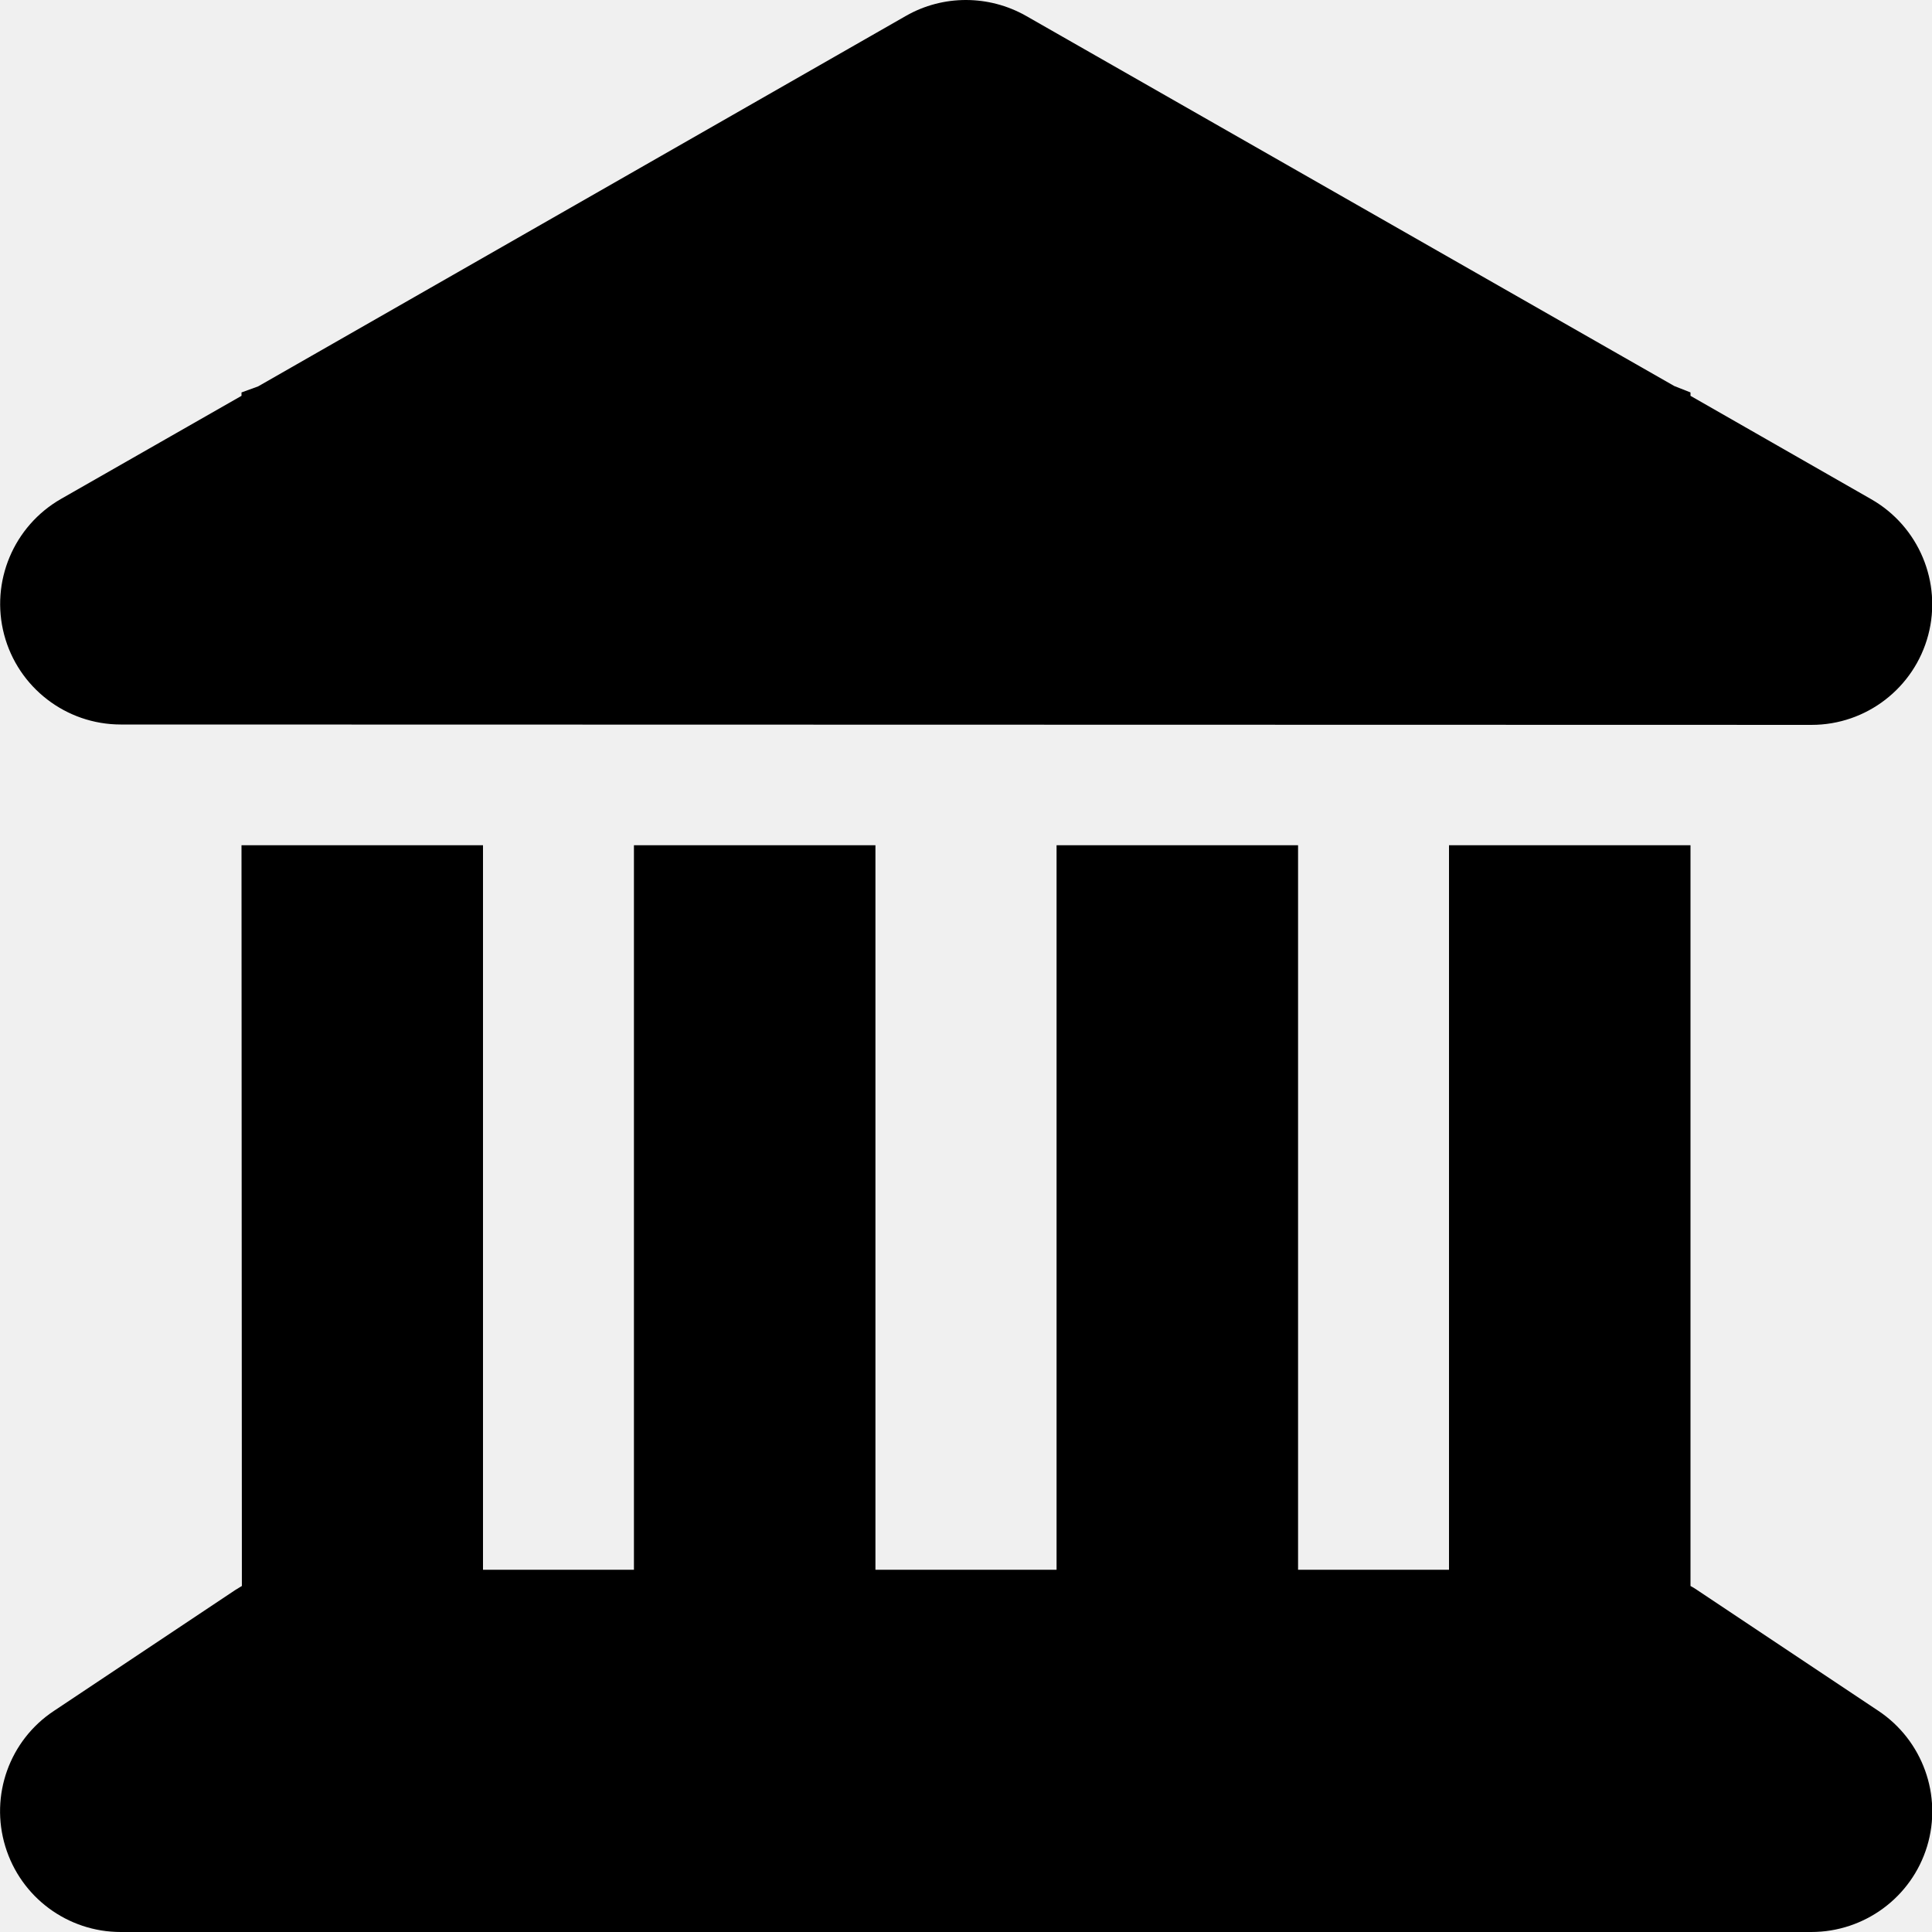
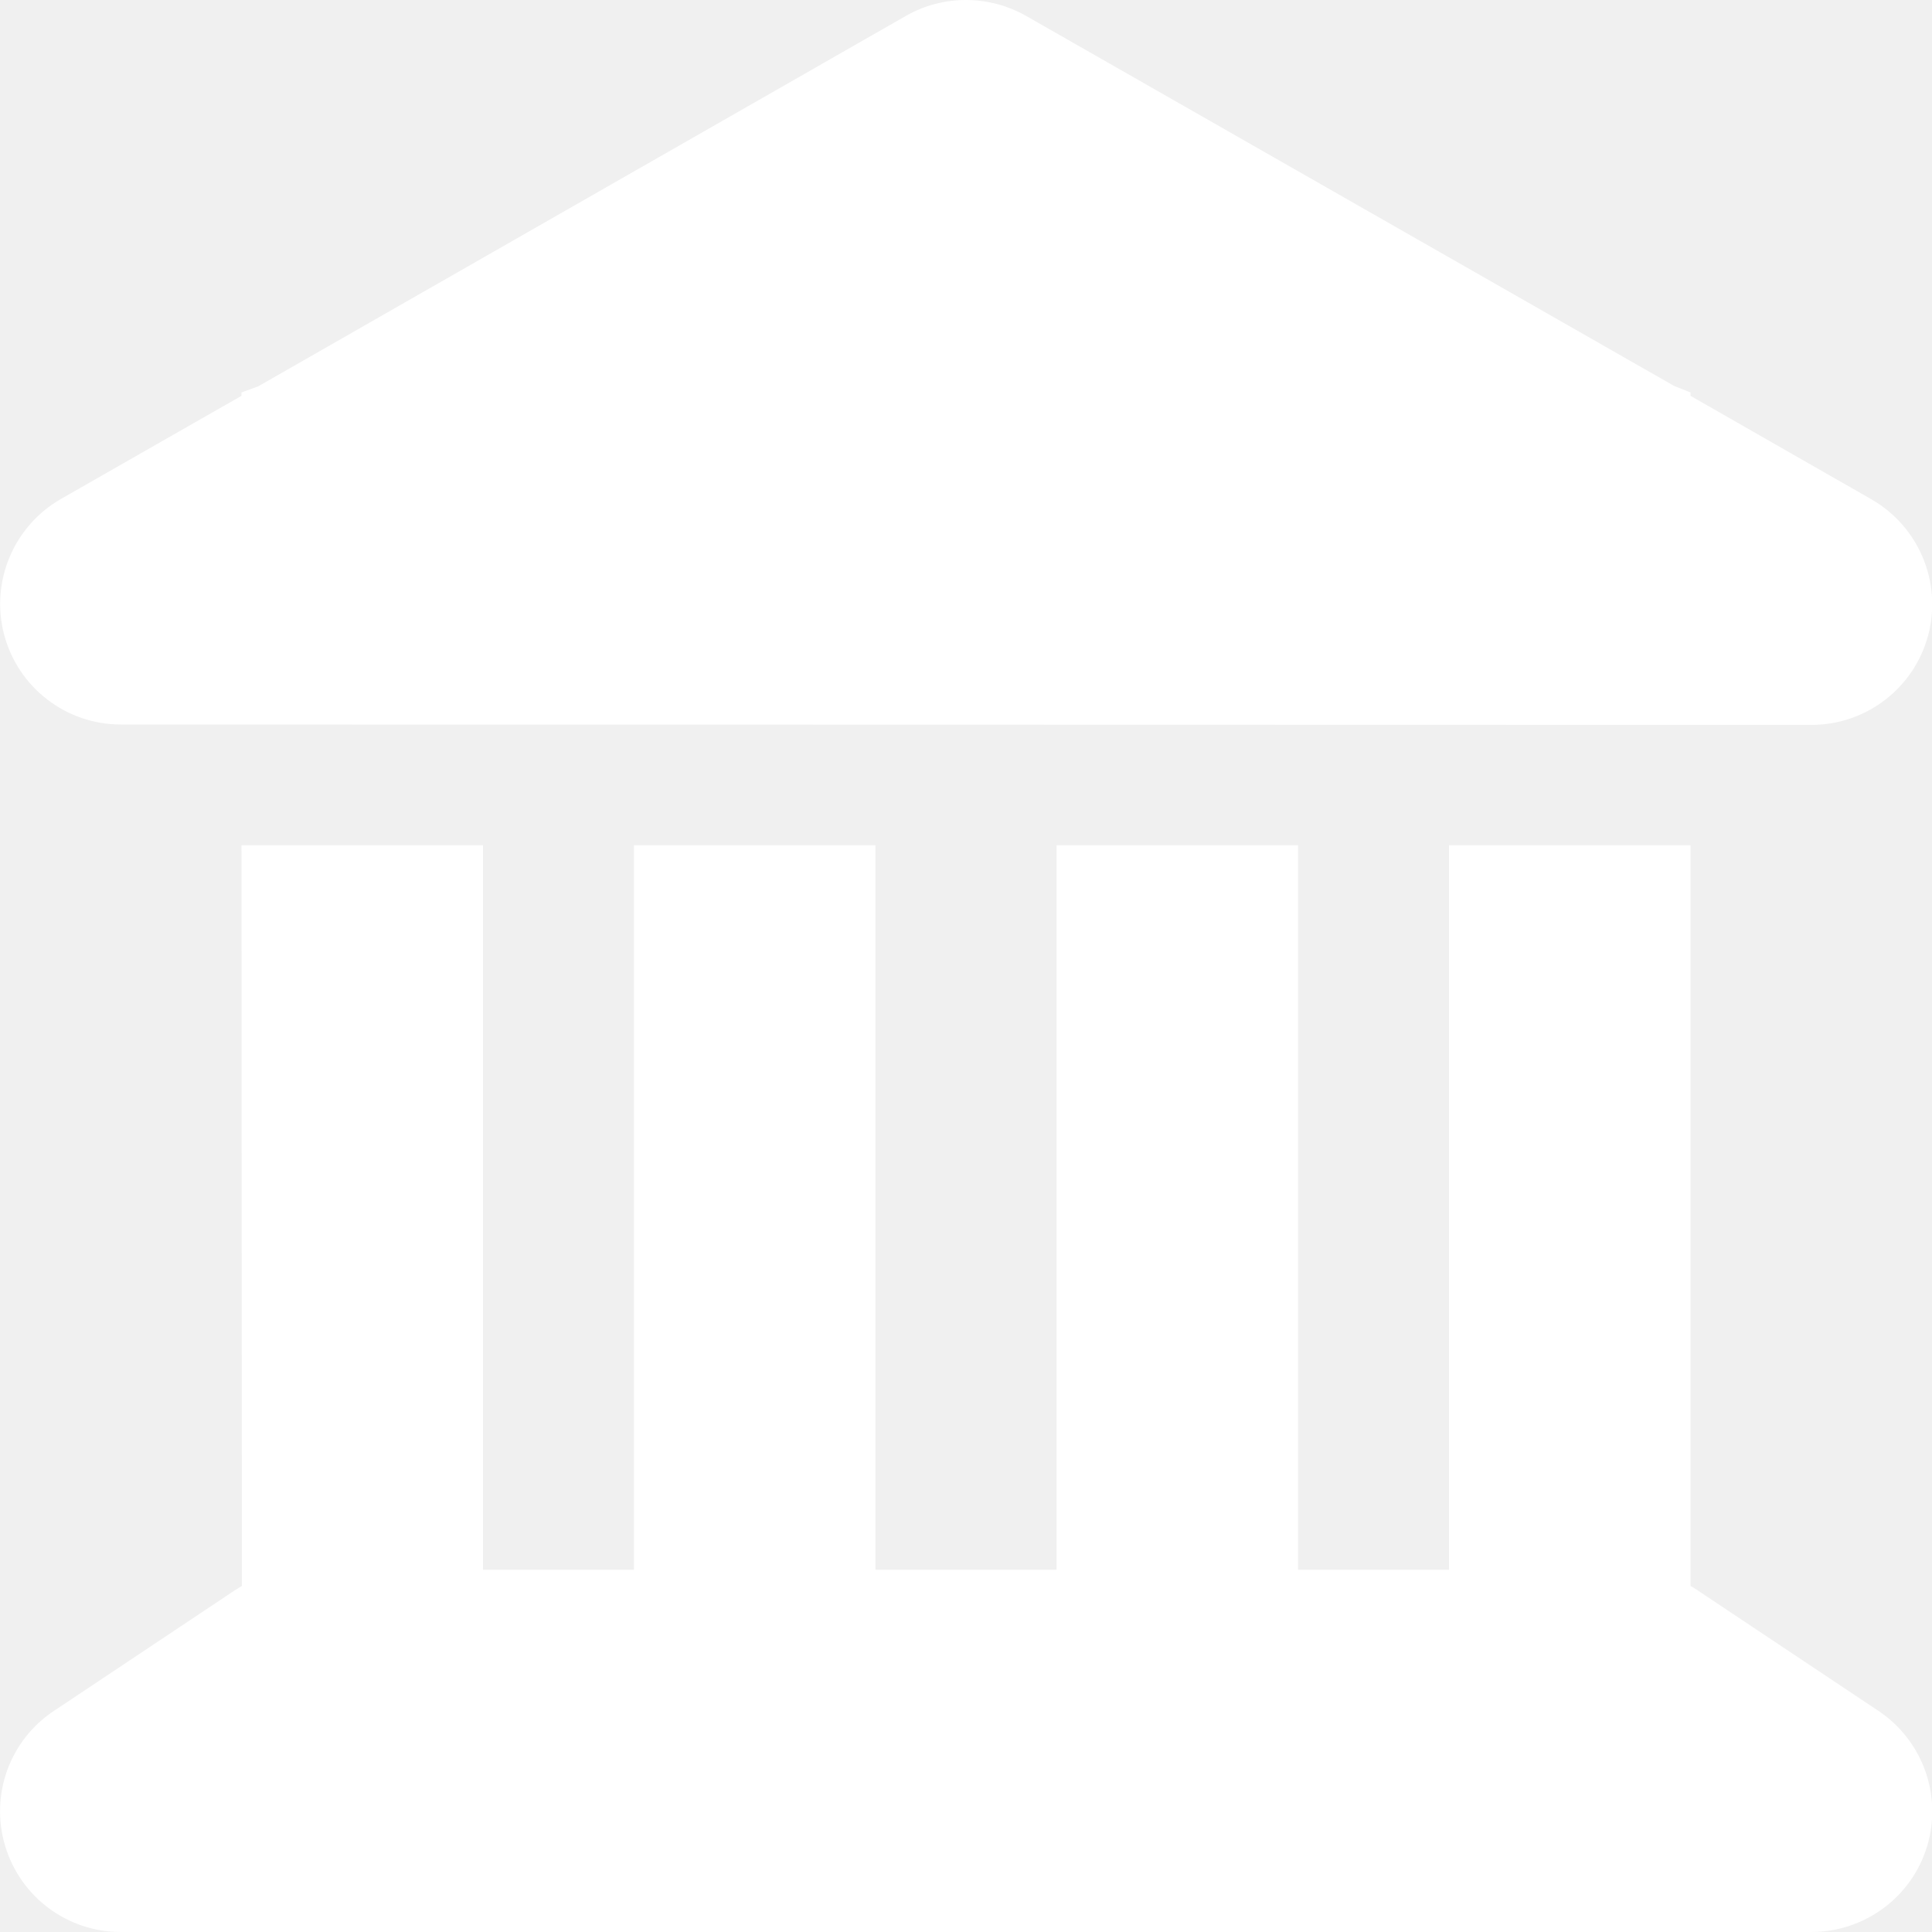
<svg xmlns="http://www.w3.org/2000/svg" viewBox="0 0 512 512">
-   <path d="M240.1 4.2c9.8-5.6 21.9-5.6 31.8 0l171.8 98.1L448 104l0 .9 47.9 27.4c12.6 7.2 18.8 22 15.1 36s-16.4 23.8-30.9 23.8L32 192c-14.5 0-27.2-9.8-30.9-23.8s2.5-28.8 15.1-36L64 104.9l0-.9 4.4-1.6L240.1 4.2zM64 224l64 0 0 192 40 0 0-192 64 0 0 192 48 0 0-192 64 0 0 192 40 0 0-192 64 0 0 196.3c.6 .3 1.2 .7 1.8 1.1l48 32c11.7 7.8 17 22.4 12.9 35.9S494.1 512 480 512L32 512c-14.1 0-26.5-9.2-30.6-22.7s1.1-28.1 12.9-35.9l48-32c.6-.4 1.2-.7 1.8-1.1L64 224z" />
+   <path fill="#ffffff" d="M240.1 4.2c9.8-5.6 21.9-5.6 31.8 0l171.8 98.1L448 104l0 .9 47.9 27.4c12.6 7.2 18.8 22 15.1 36s-16.4 23.8-30.9 23.8L32 192c-14.5 0-27.2-9.8-30.9-23.8s2.5-28.8 15.1-36L64 104.9l0-.9 4.4-1.6L240.1 4.2zM64 224l64 0 0 192 40 0 0-192 64 0 0 192 48 0 0-192 64 0 0 192 40 0 0-192 64 0 0 196.3c.6 .3 1.2 .7 1.8 1.1l48 32c11.7 7.8 17 22.4 12.9 35.9S494.1 512 480 512L32 512c-14.1 0-26.5-9.2-30.6-22.7s1.1-28.1 12.9-35.9l48-32c.6-.4 1.2-.7 1.8-1.1L64 224z" />
</svg>
